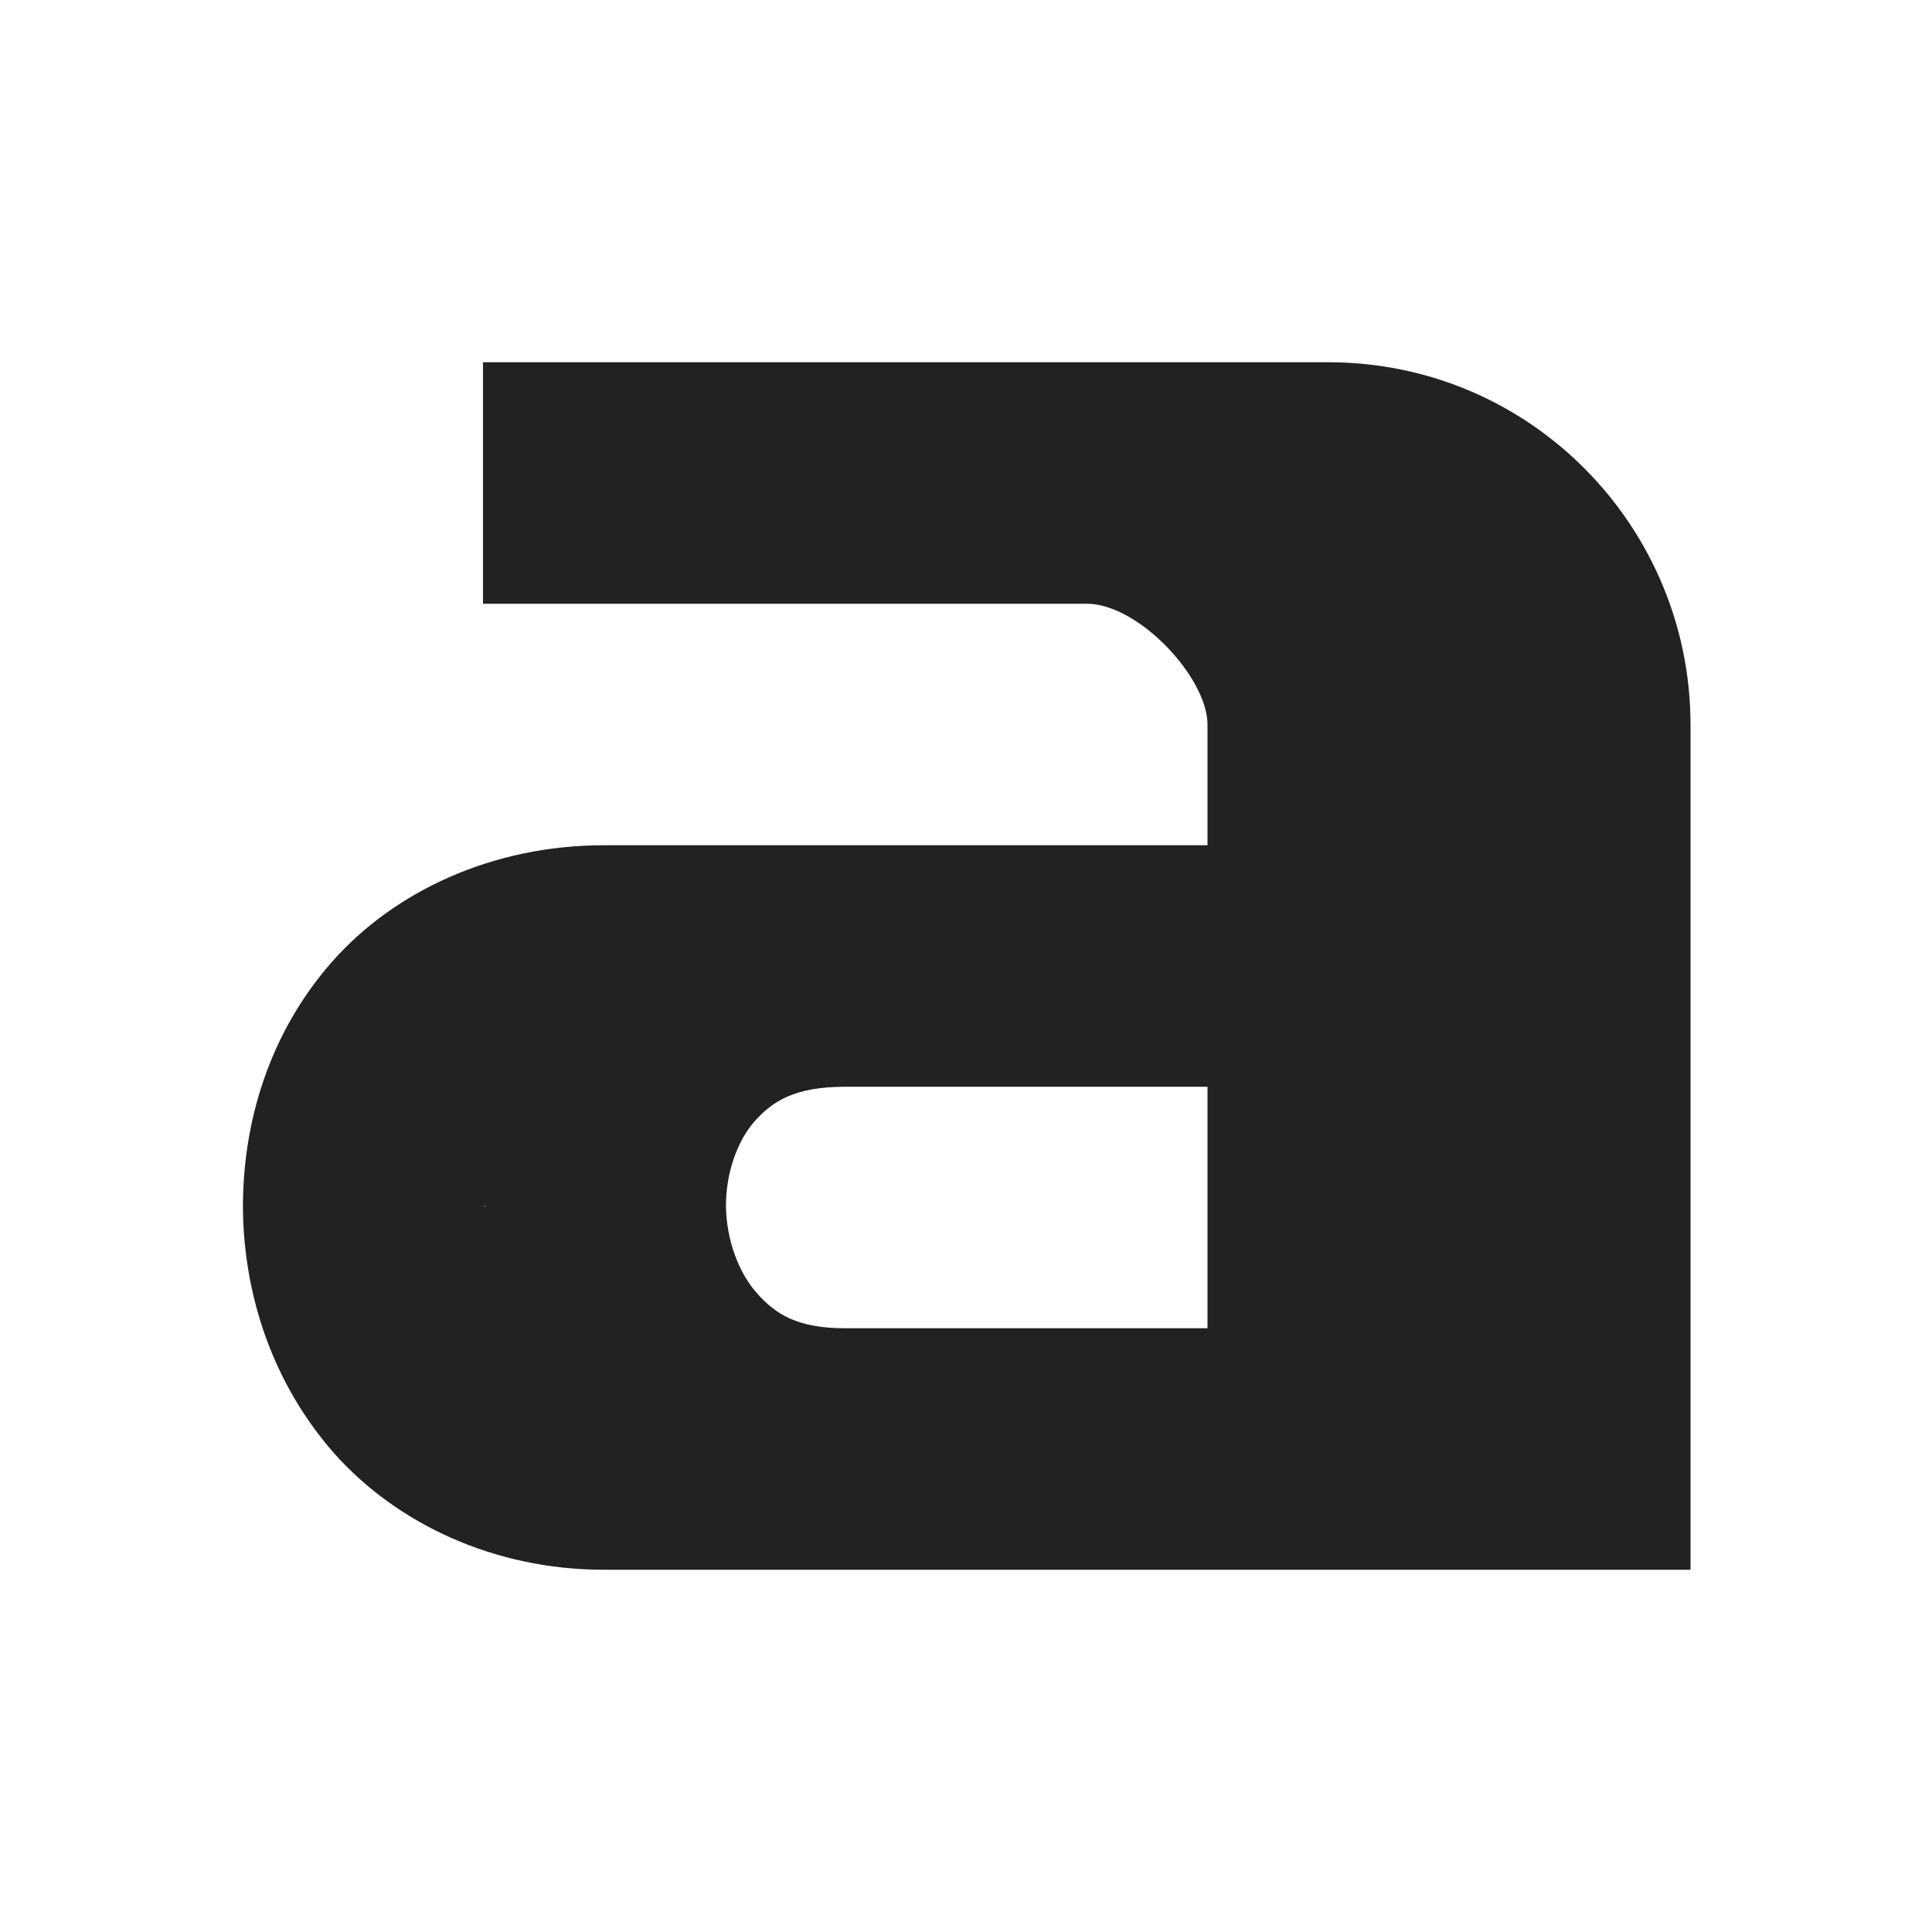
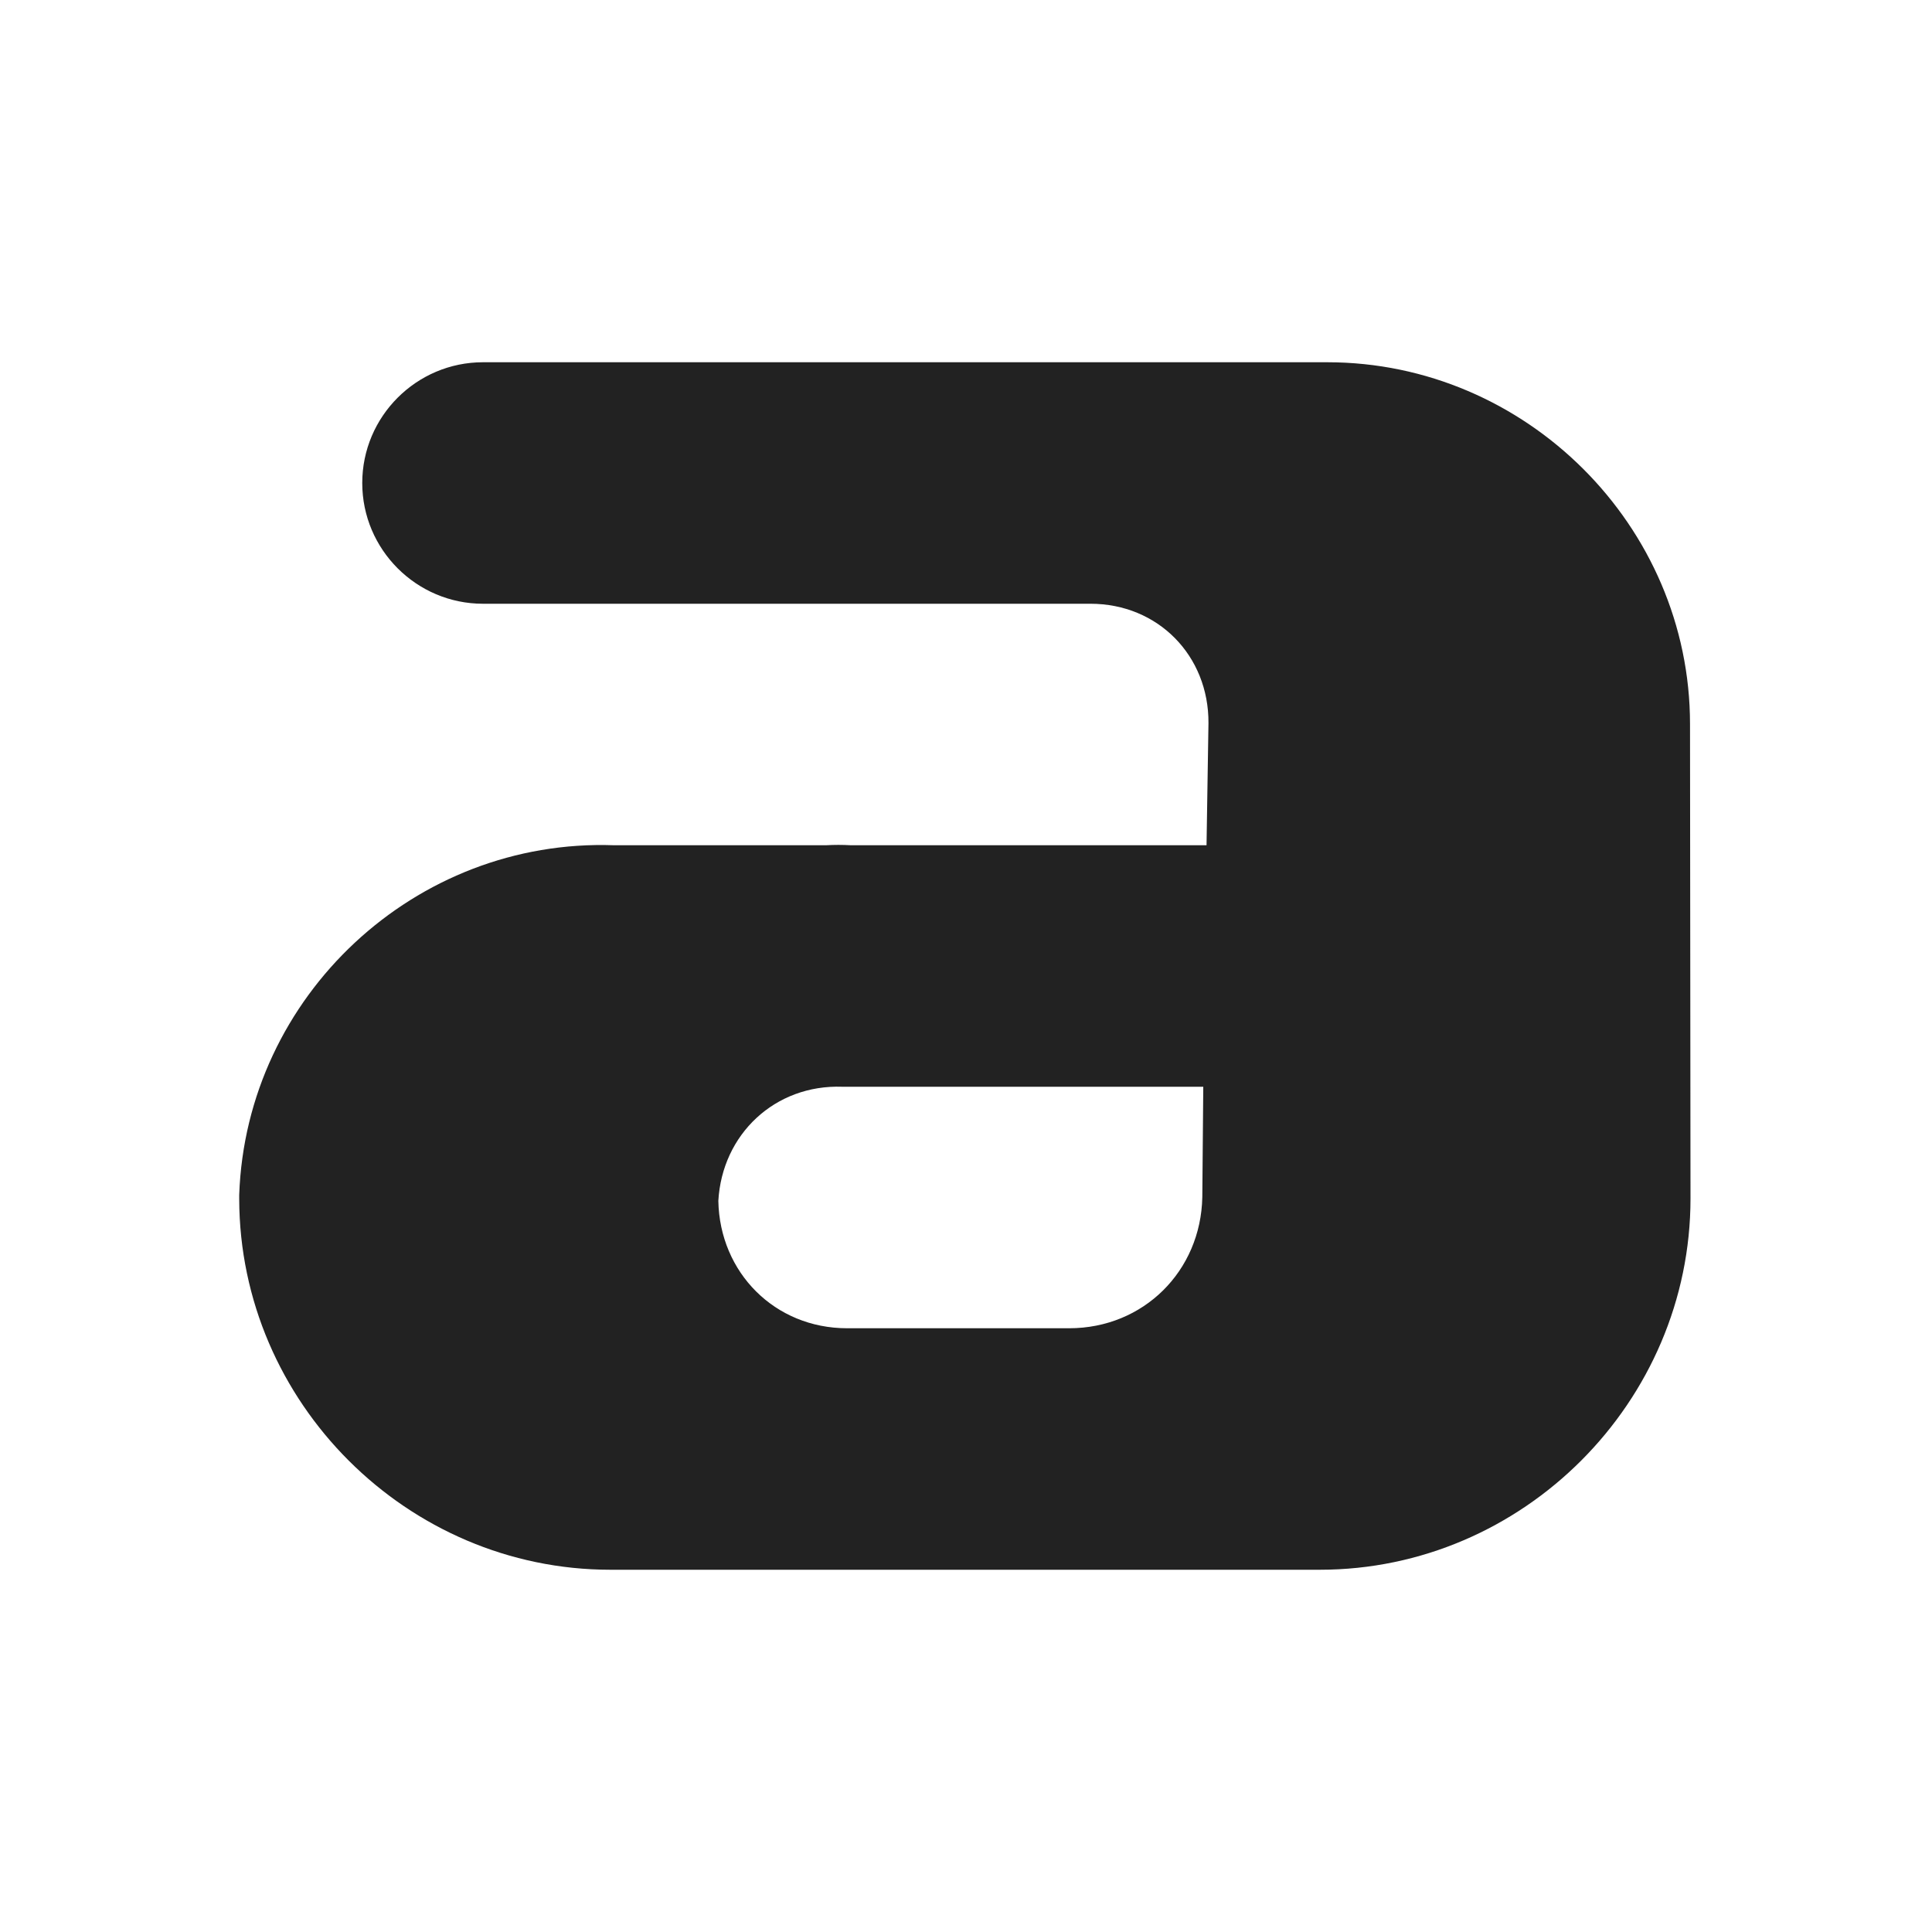
<svg xmlns="http://www.w3.org/2000/svg" height="16px" viewBox="0 0 16 16" width="16px">
-   <path d="m 4 3 v 2 h 5 c 0.43 0 1 0.613 1 1 v 1 h -5 c -0.918 0 -1.734 0.379 -2.25 0.965 c -0.516 0.586 -0.742 1.324 -0.738 2.047 c 0.008 0.719 0.246 1.445 0.758 2.027 c 0.516 0.578 1.32 0.961 2.23 0.961 h 9 v -7 c 0 -1.633 -1.32 -3 -3 -3 z m 3 6 h 3 v 2 h -3 c -0.398 0 -0.578 -0.117 -0.73 -0.289 c -0.152 -0.168 -0.254 -0.441 -0.258 -0.723 c 0 -0.277 0.094 -0.539 0.238 -0.703 c 0.148 -0.164 0.328 -0.285 0.75 -0.285 z m -2.984 0.977 v 0.02 c 0 -0.004 -0.004 -0.004 -0.004 -0.008 c 0 -0.004 0.004 -0.008 0.004 -0.016 z m 0 0" fill="#222222" />
+   <path d="m 4 3 c -0.551 0 -1 0.449 -1 1 s 0.449 1 1 1 h 5.031 c 0.559 0 0.98 0.43 0.977 0.988 l -0.016 1.012 h -2.945 c -0.07 -0.004 -0.137 -0.004 -0.207 0 h -1.754 c -1.645 -0.059 -3.047 1.246 -3.105 2.895 v 0.035 c 0.004 1.684 1.391 3.07 3.074 3.07 h 5.875 c 1.684 0 3.07 -1.391 3.07 -3.074 l -0.004 -3.93 c 0 -1.641 -1.359 -2.996 -3.004 -2.996 z m 2.977 6 h 2.988 l -0.008 0.914 c -0.012 0.613 -0.488 1.086 -1.102 1.086 h -1.84 c -0.598 0 -1.055 -0.461 -1.066 -1.055 c 0.031 -0.551 0.469 -0.965 1.027 -0.945 z m 0 0" fill="#222222" />
</svg>
